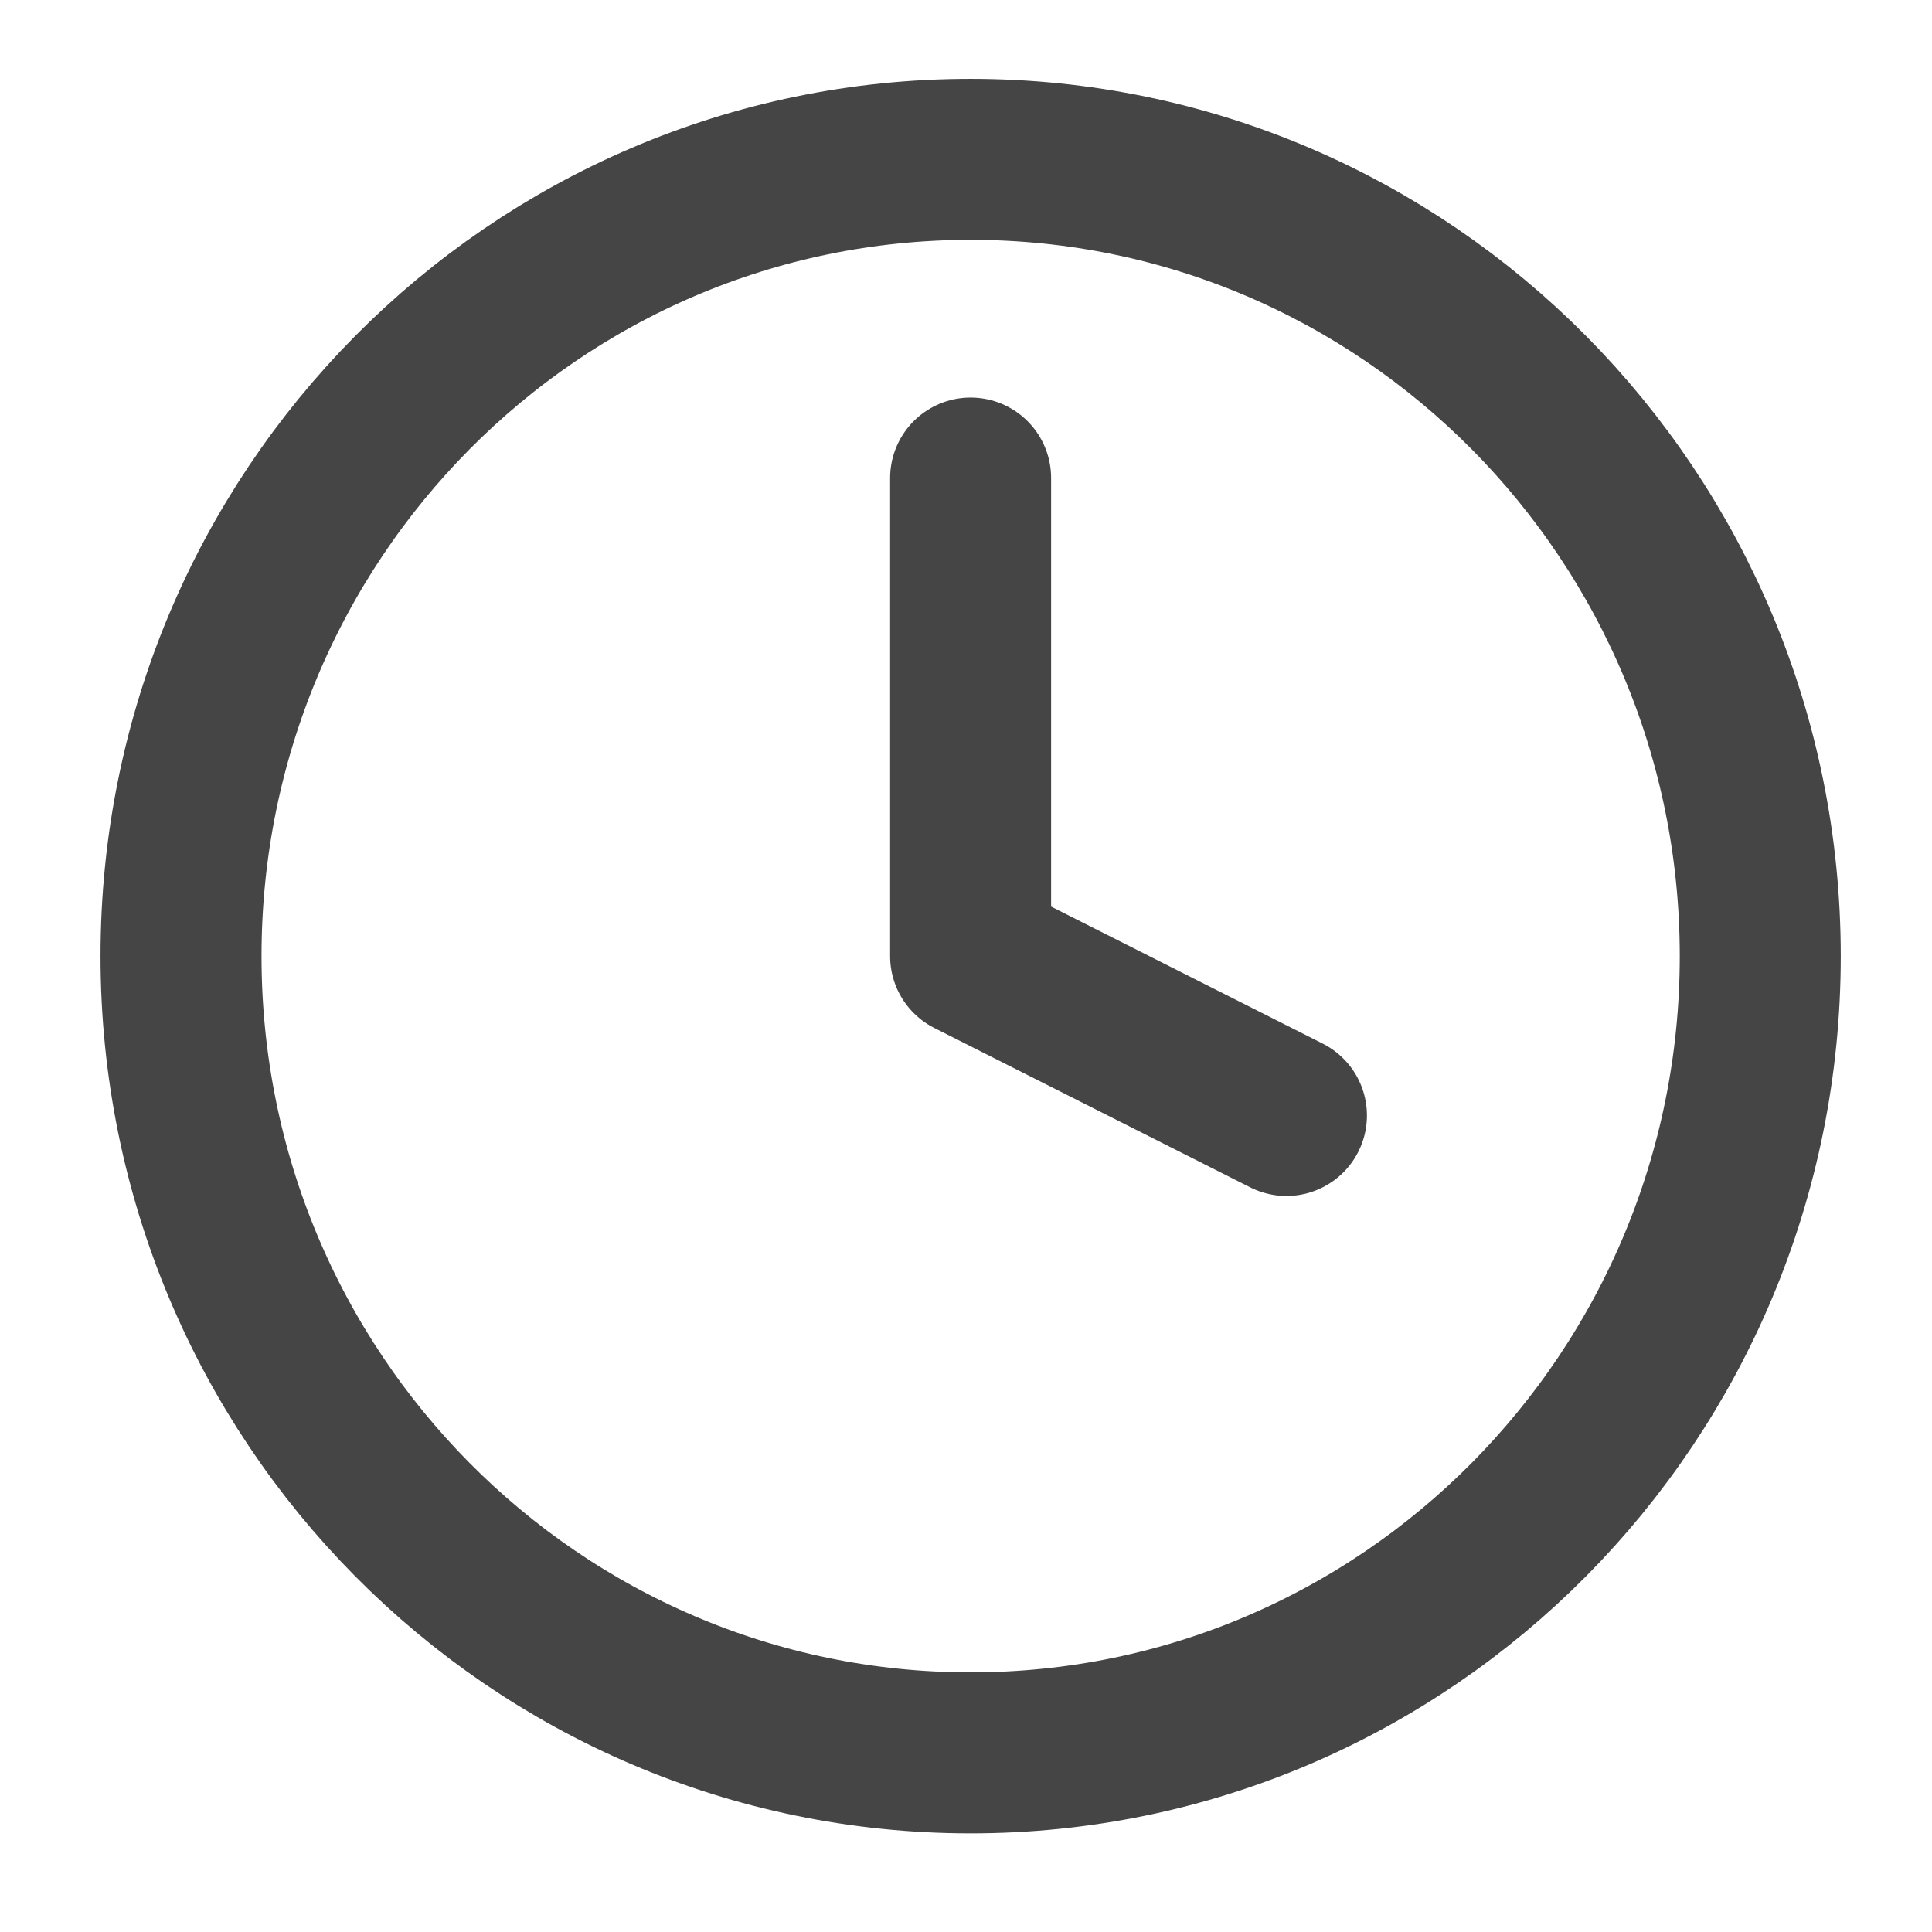
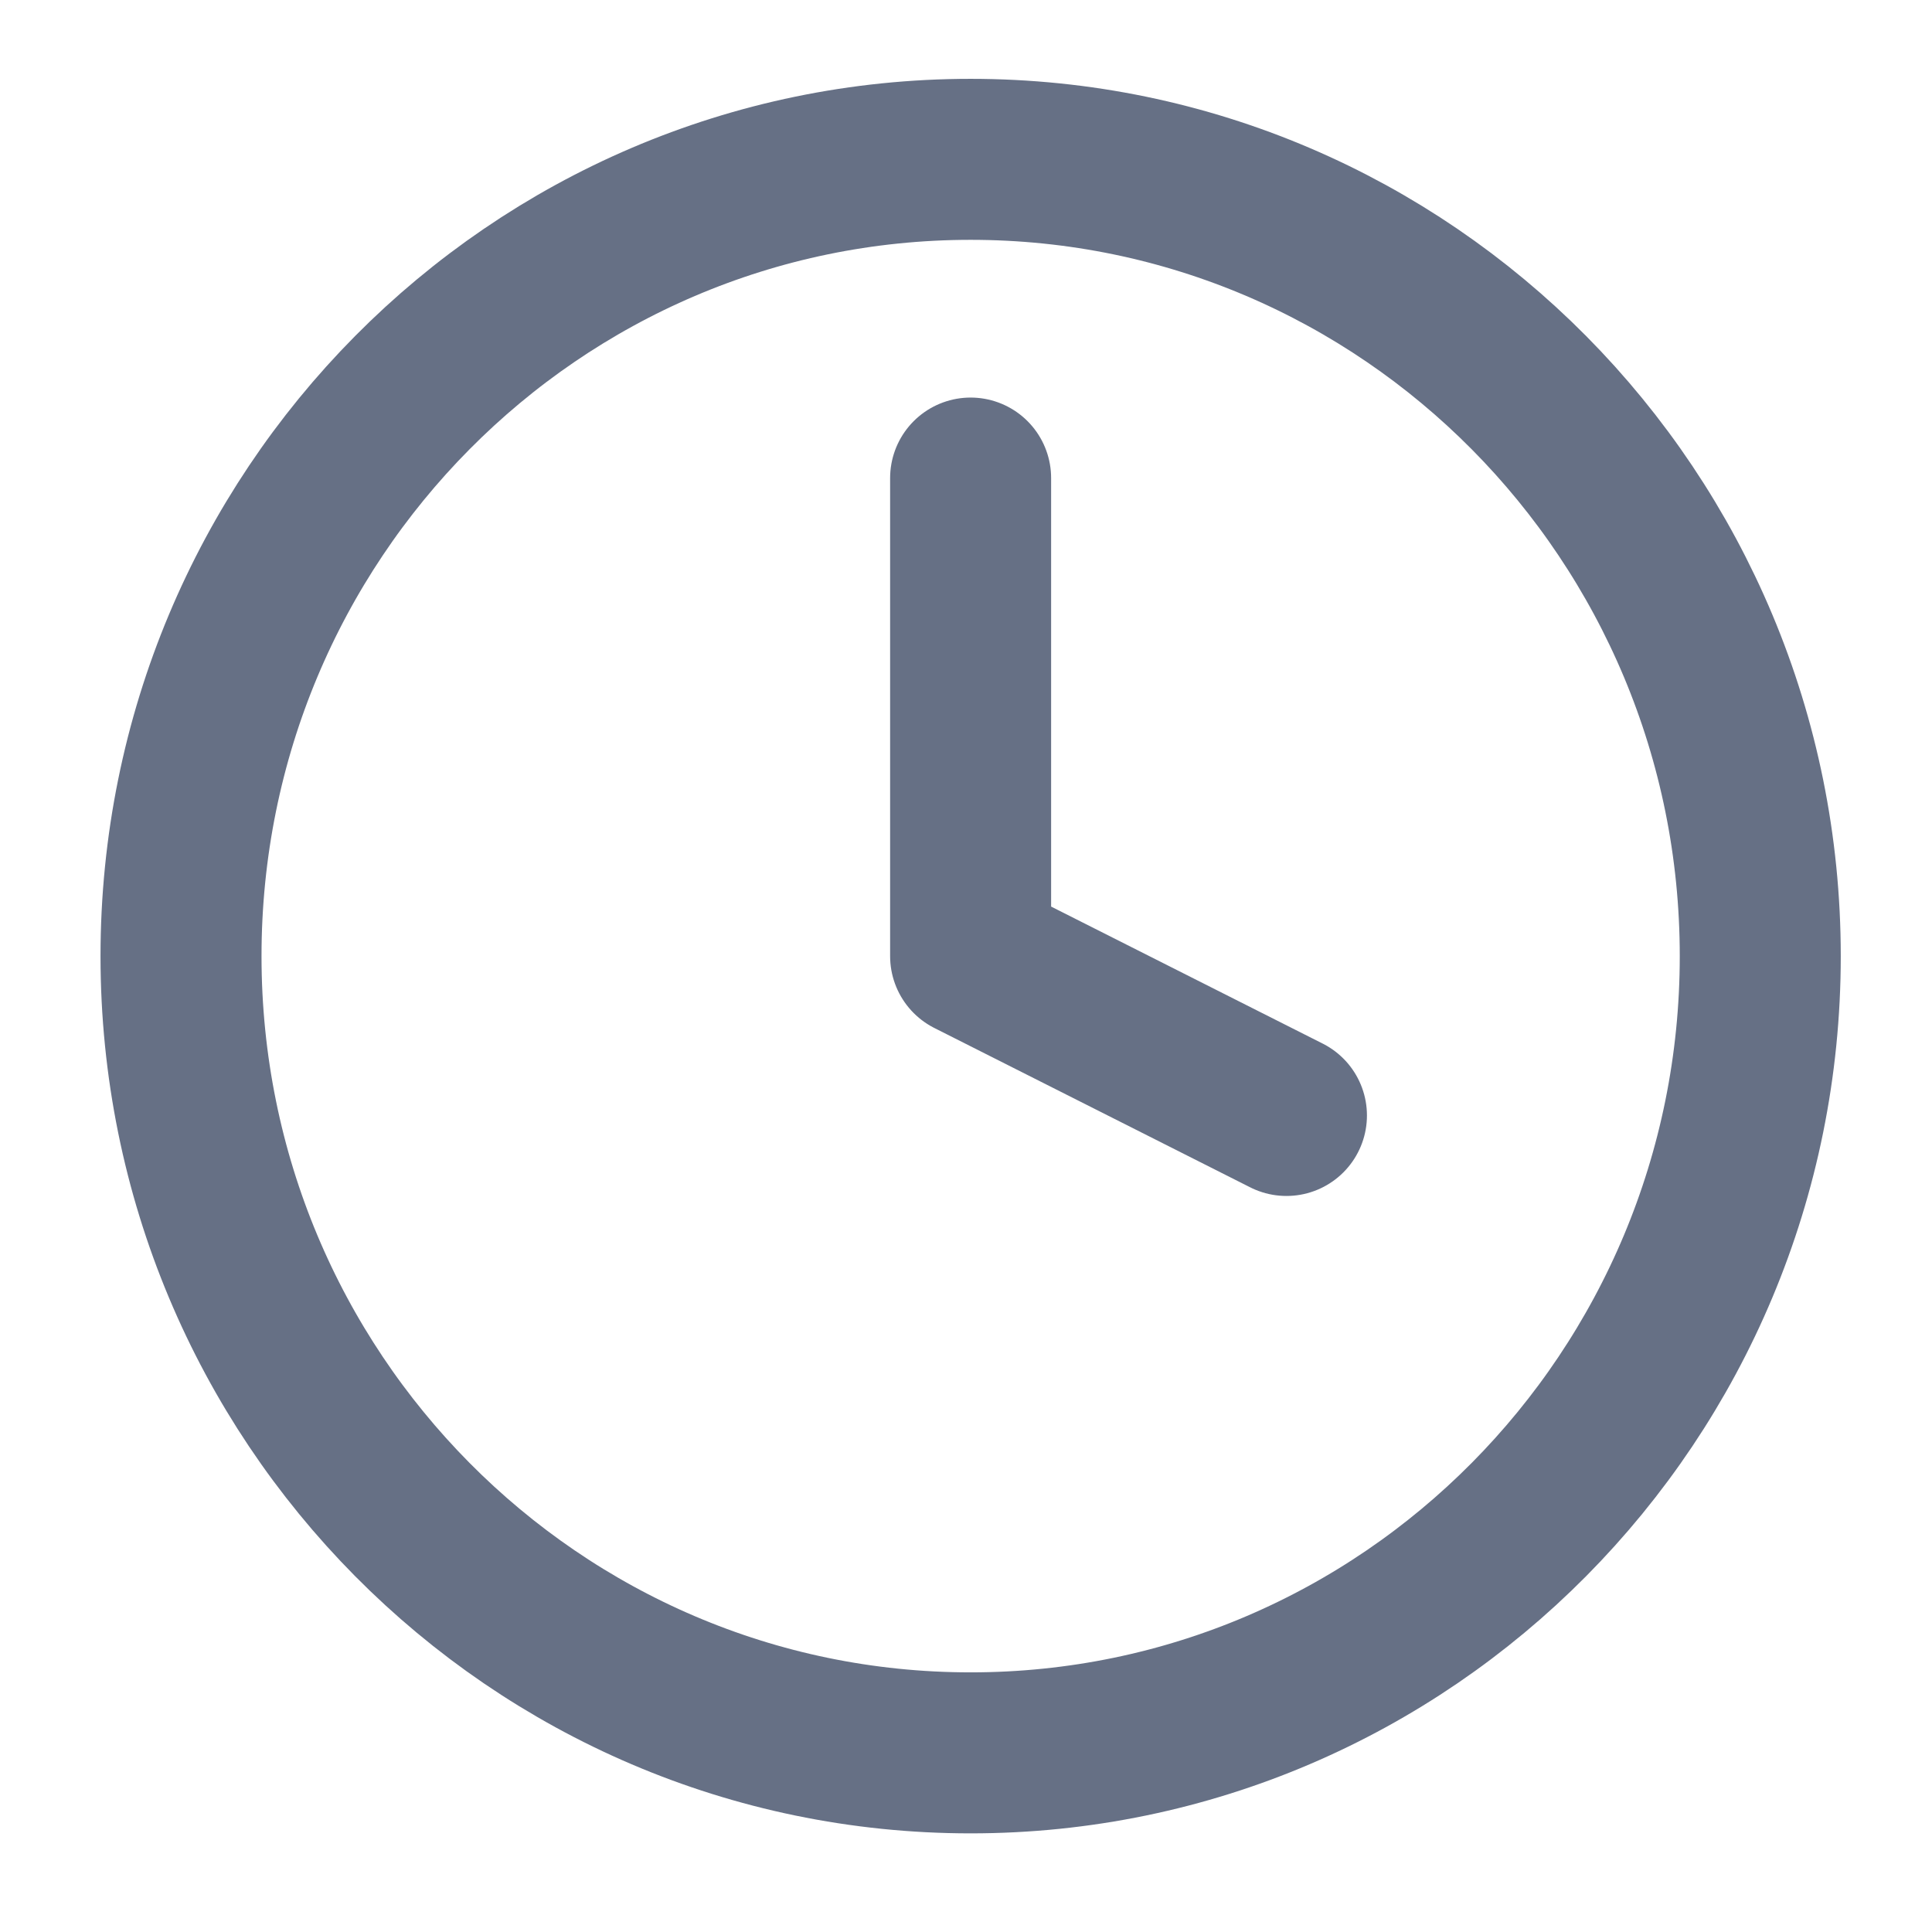
<svg xmlns="http://www.w3.org/2000/svg" width="36" height="36" viewBox="0 0 36 36" fill="none">
-   <path d="M18.086 8.908V17.816L23.971 20.785M32.8 17.816C32.8 26.015 26.212 32.662 18.086 32.662C9.96 32.662 3.373 26.015 3.373 17.816C3.373 9.616 9.96 2.969 18.086 2.969C26.212 2.969 32.8 9.616 32.8 17.816Z" stroke="#454545" stroke-width="3" stroke-linecap="round" stroke-linejoin="round" />
+   <path d="M18.086 8.908V17.816L23.971 20.785M32.8 17.816C32.8 26.015 26.212 32.662 18.086 32.662C9.96 32.662 3.373 26.015 3.373 17.816C3.373 9.616 9.96 2.969 18.086 2.969C26.212 2.969 32.8 9.616 32.8 17.816Z" stroke="#667085" stroke-width="3" stroke-linecap="round" stroke-linejoin="round" />
</svg>
